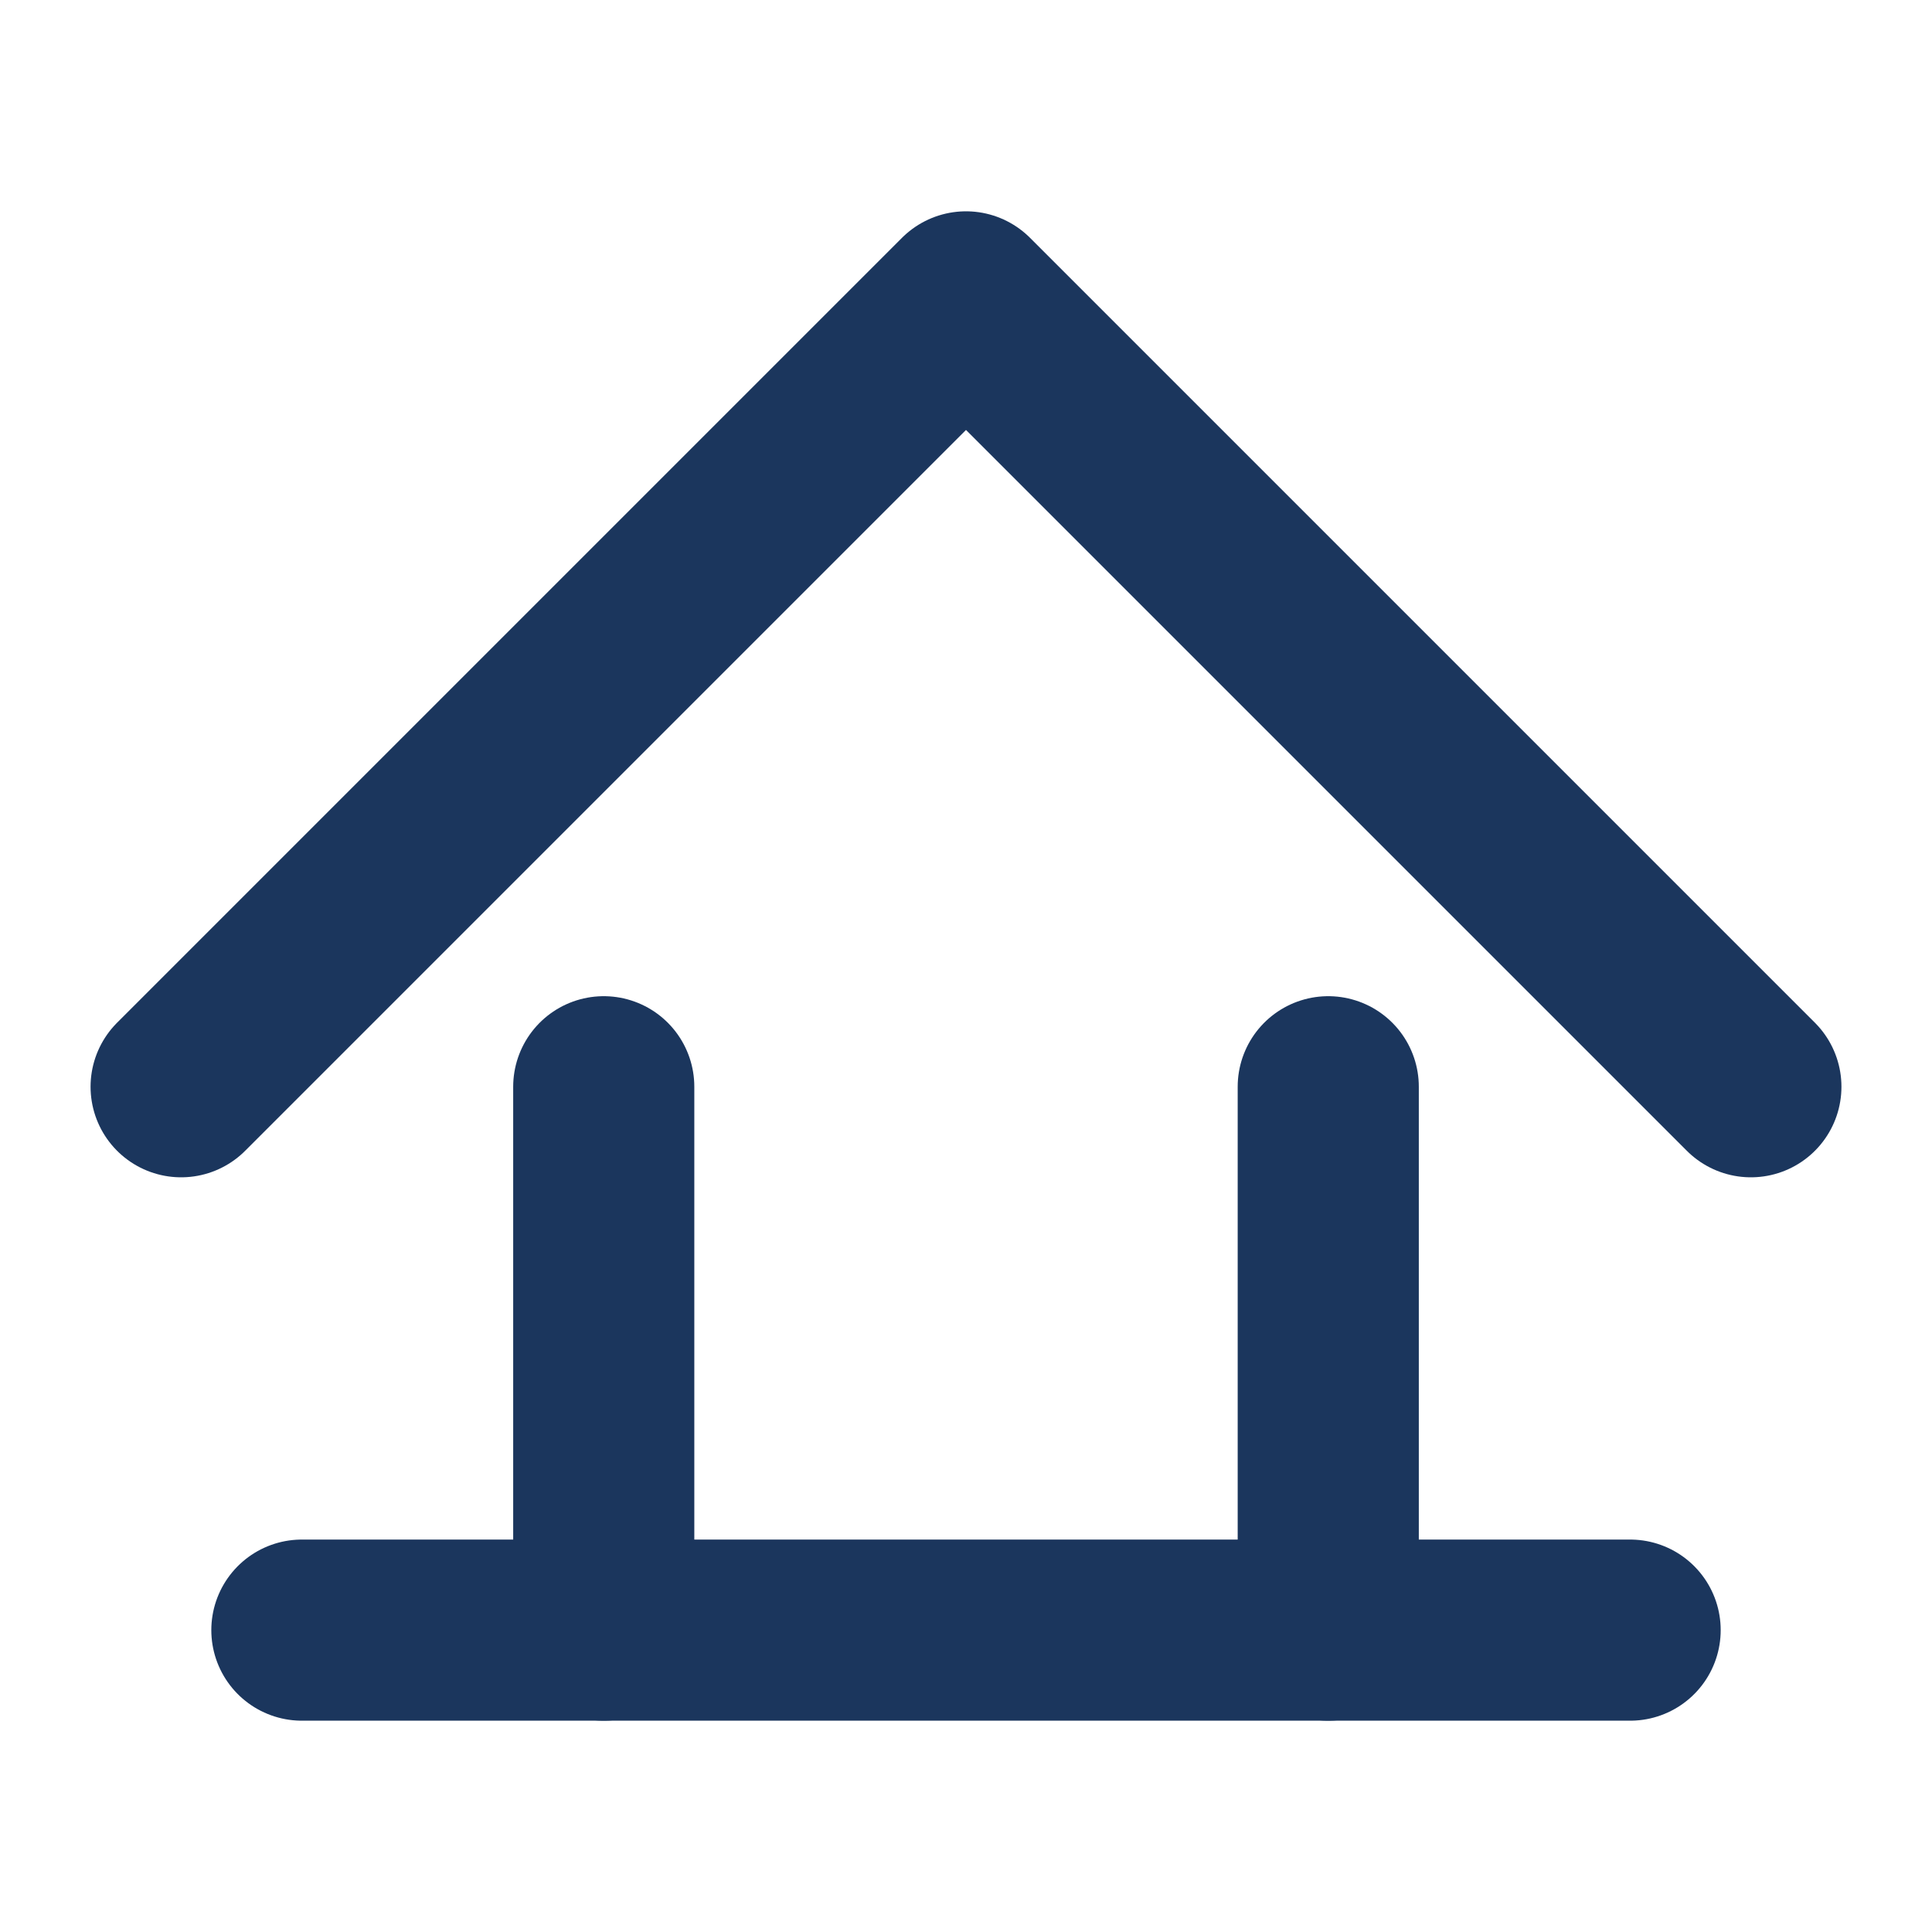
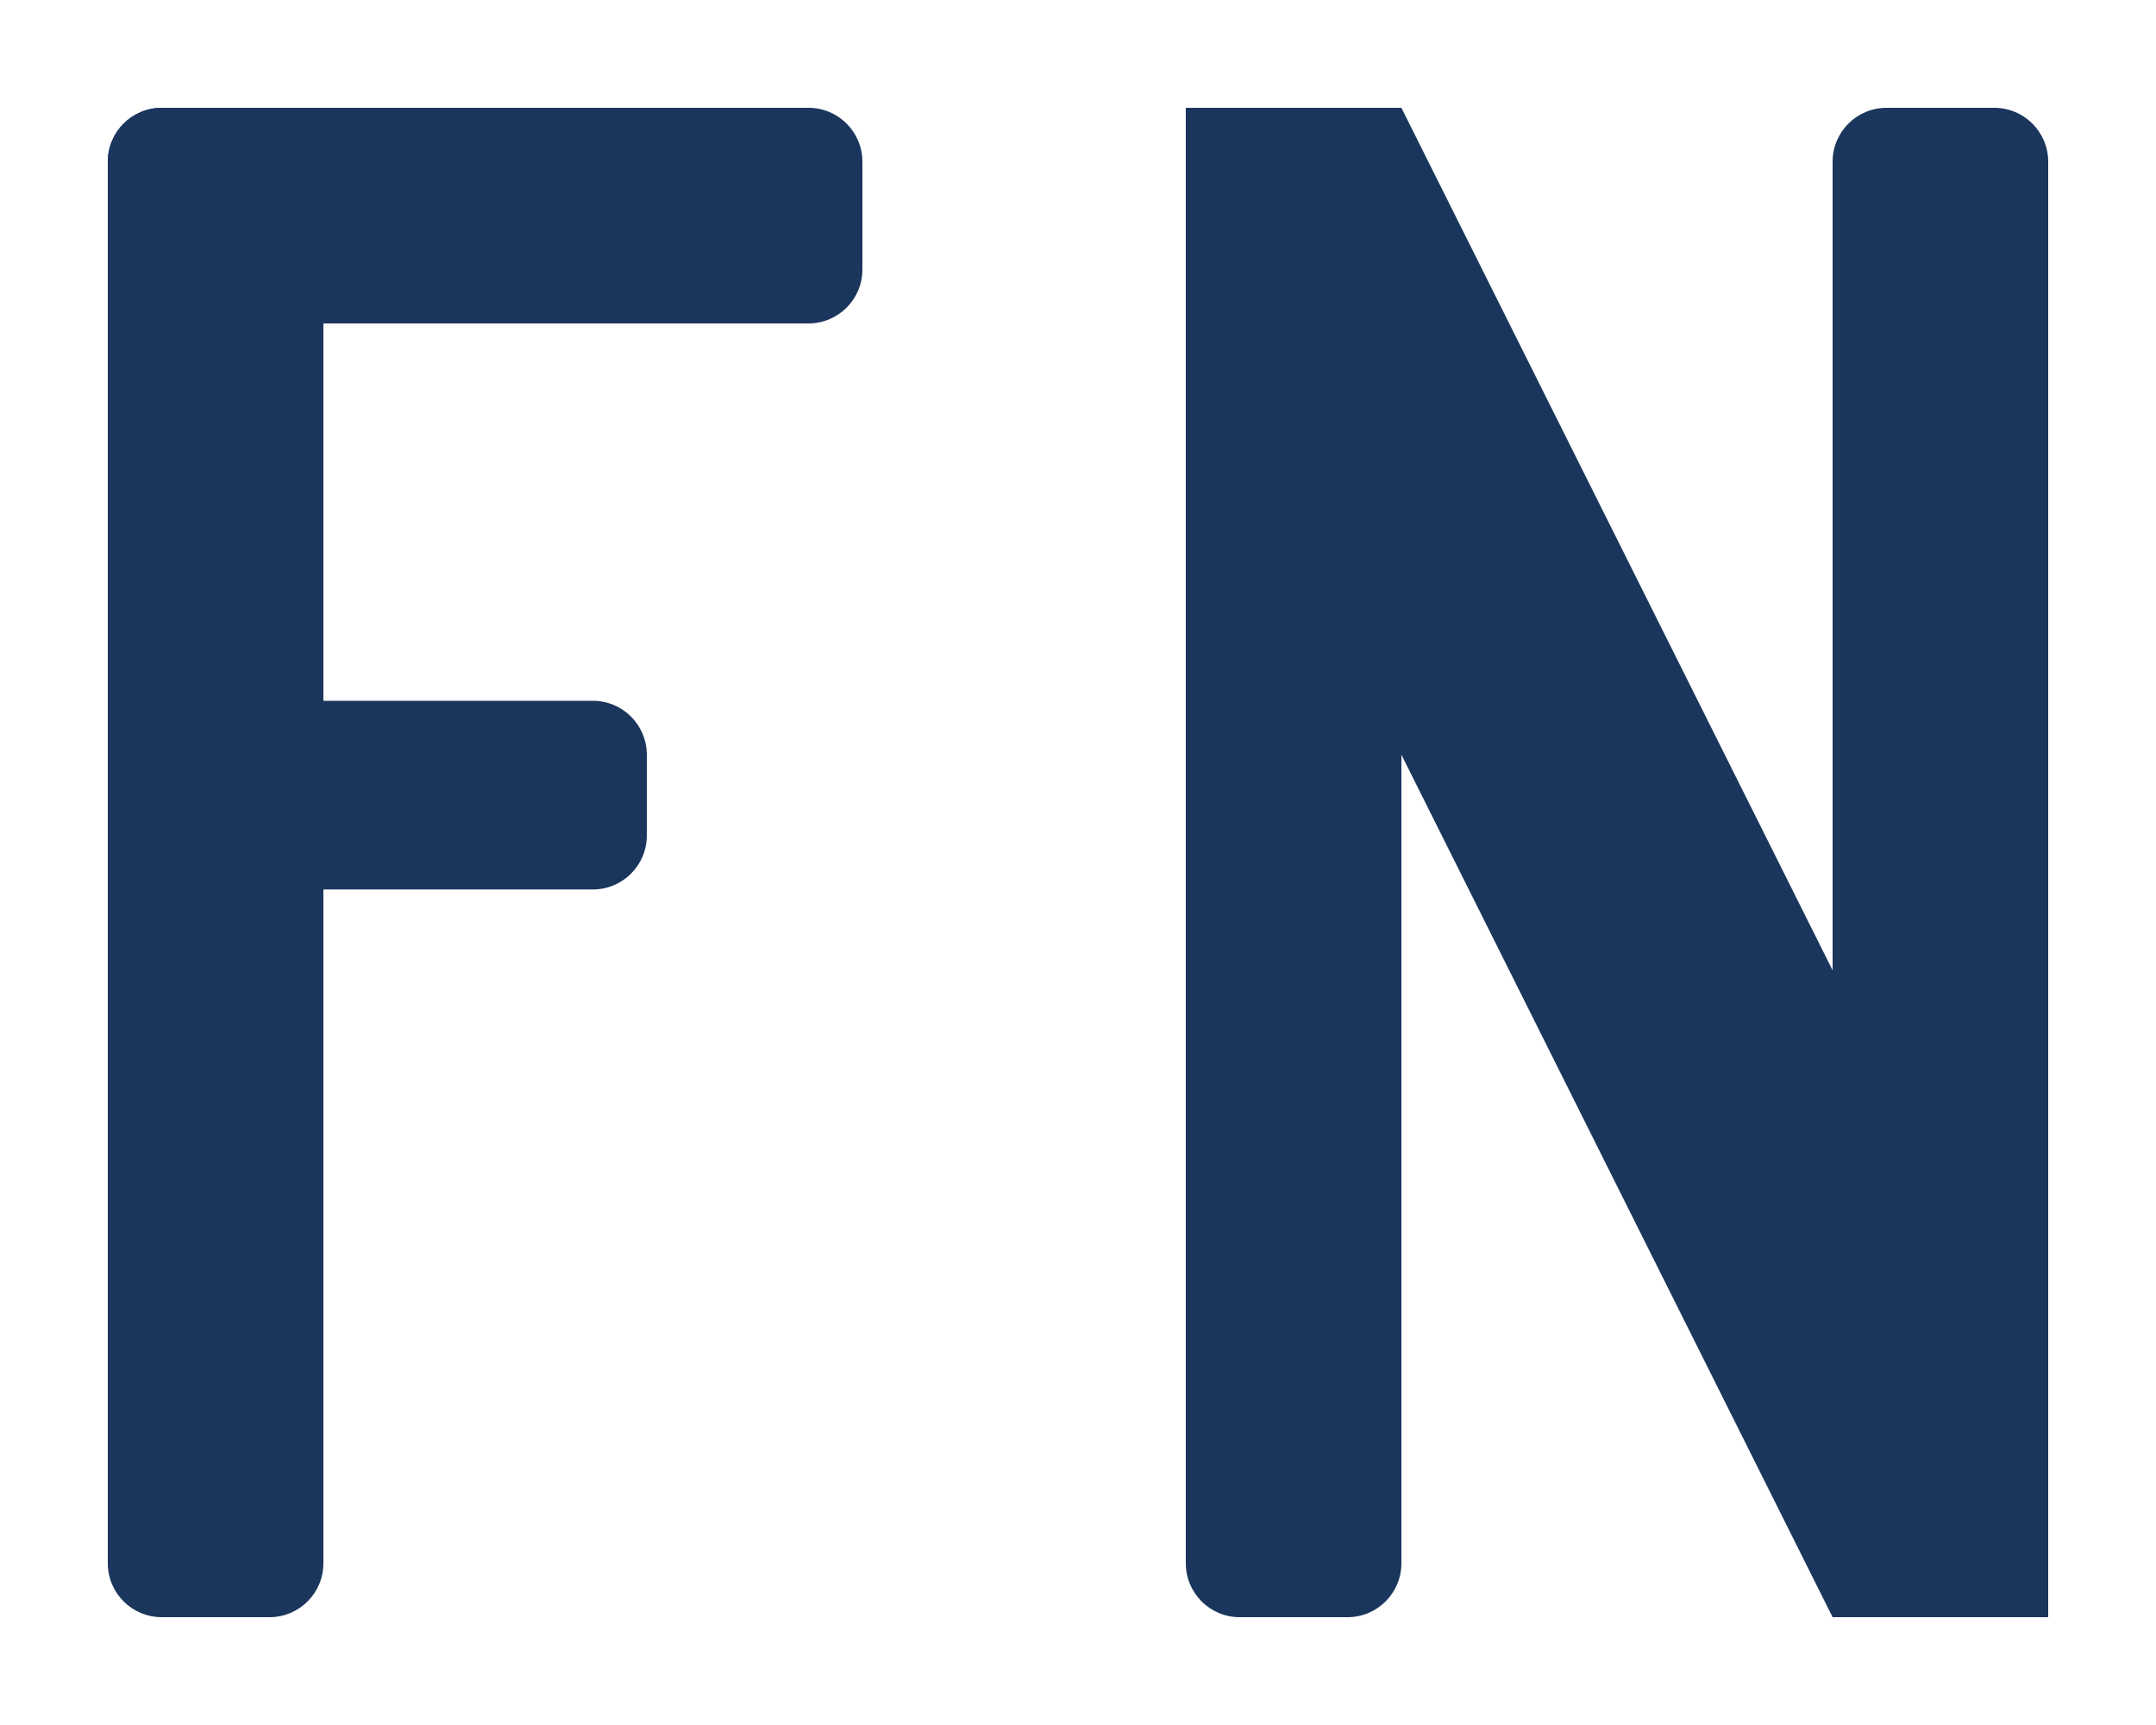
- <svg xmlns="http://www.w3.org/2000/svg" viewBox="0 0 32 32" fill="none" stroke="#1b365d" stroke-width="3" stroke-linecap="round" stroke-linejoin="round">
-   <path d="M3 18 L16 5 L29 18" />
-   <line x1="10" y1="18" x2="10" y2="27" />
-   <line x1="22" y1="18" x2="22" y2="27" />
-   <line x1="5" y1="27" x2="27" y2="27" />
+ <svg xmlns="http://www.w3.org/2000/svg" viewBox="0 0 40 32" fill="#1b365d">
+   <rect x="2" y="2" width="4" height="28" rx="1" />
+   <rect x="2" y="2" width="14" height="4" rx="1" />
+   <rect x="2" y="13" width="10" height="3.5" rx="1" />
+   <rect x="22" y="2" width="4" height="28" rx="1" />
+   <rect x="34" y="2" width="4" height="28" rx="1" />
+   <polygon points="22,2 26,2 38,26 38,30 34,30 22,6" />
</svg>
